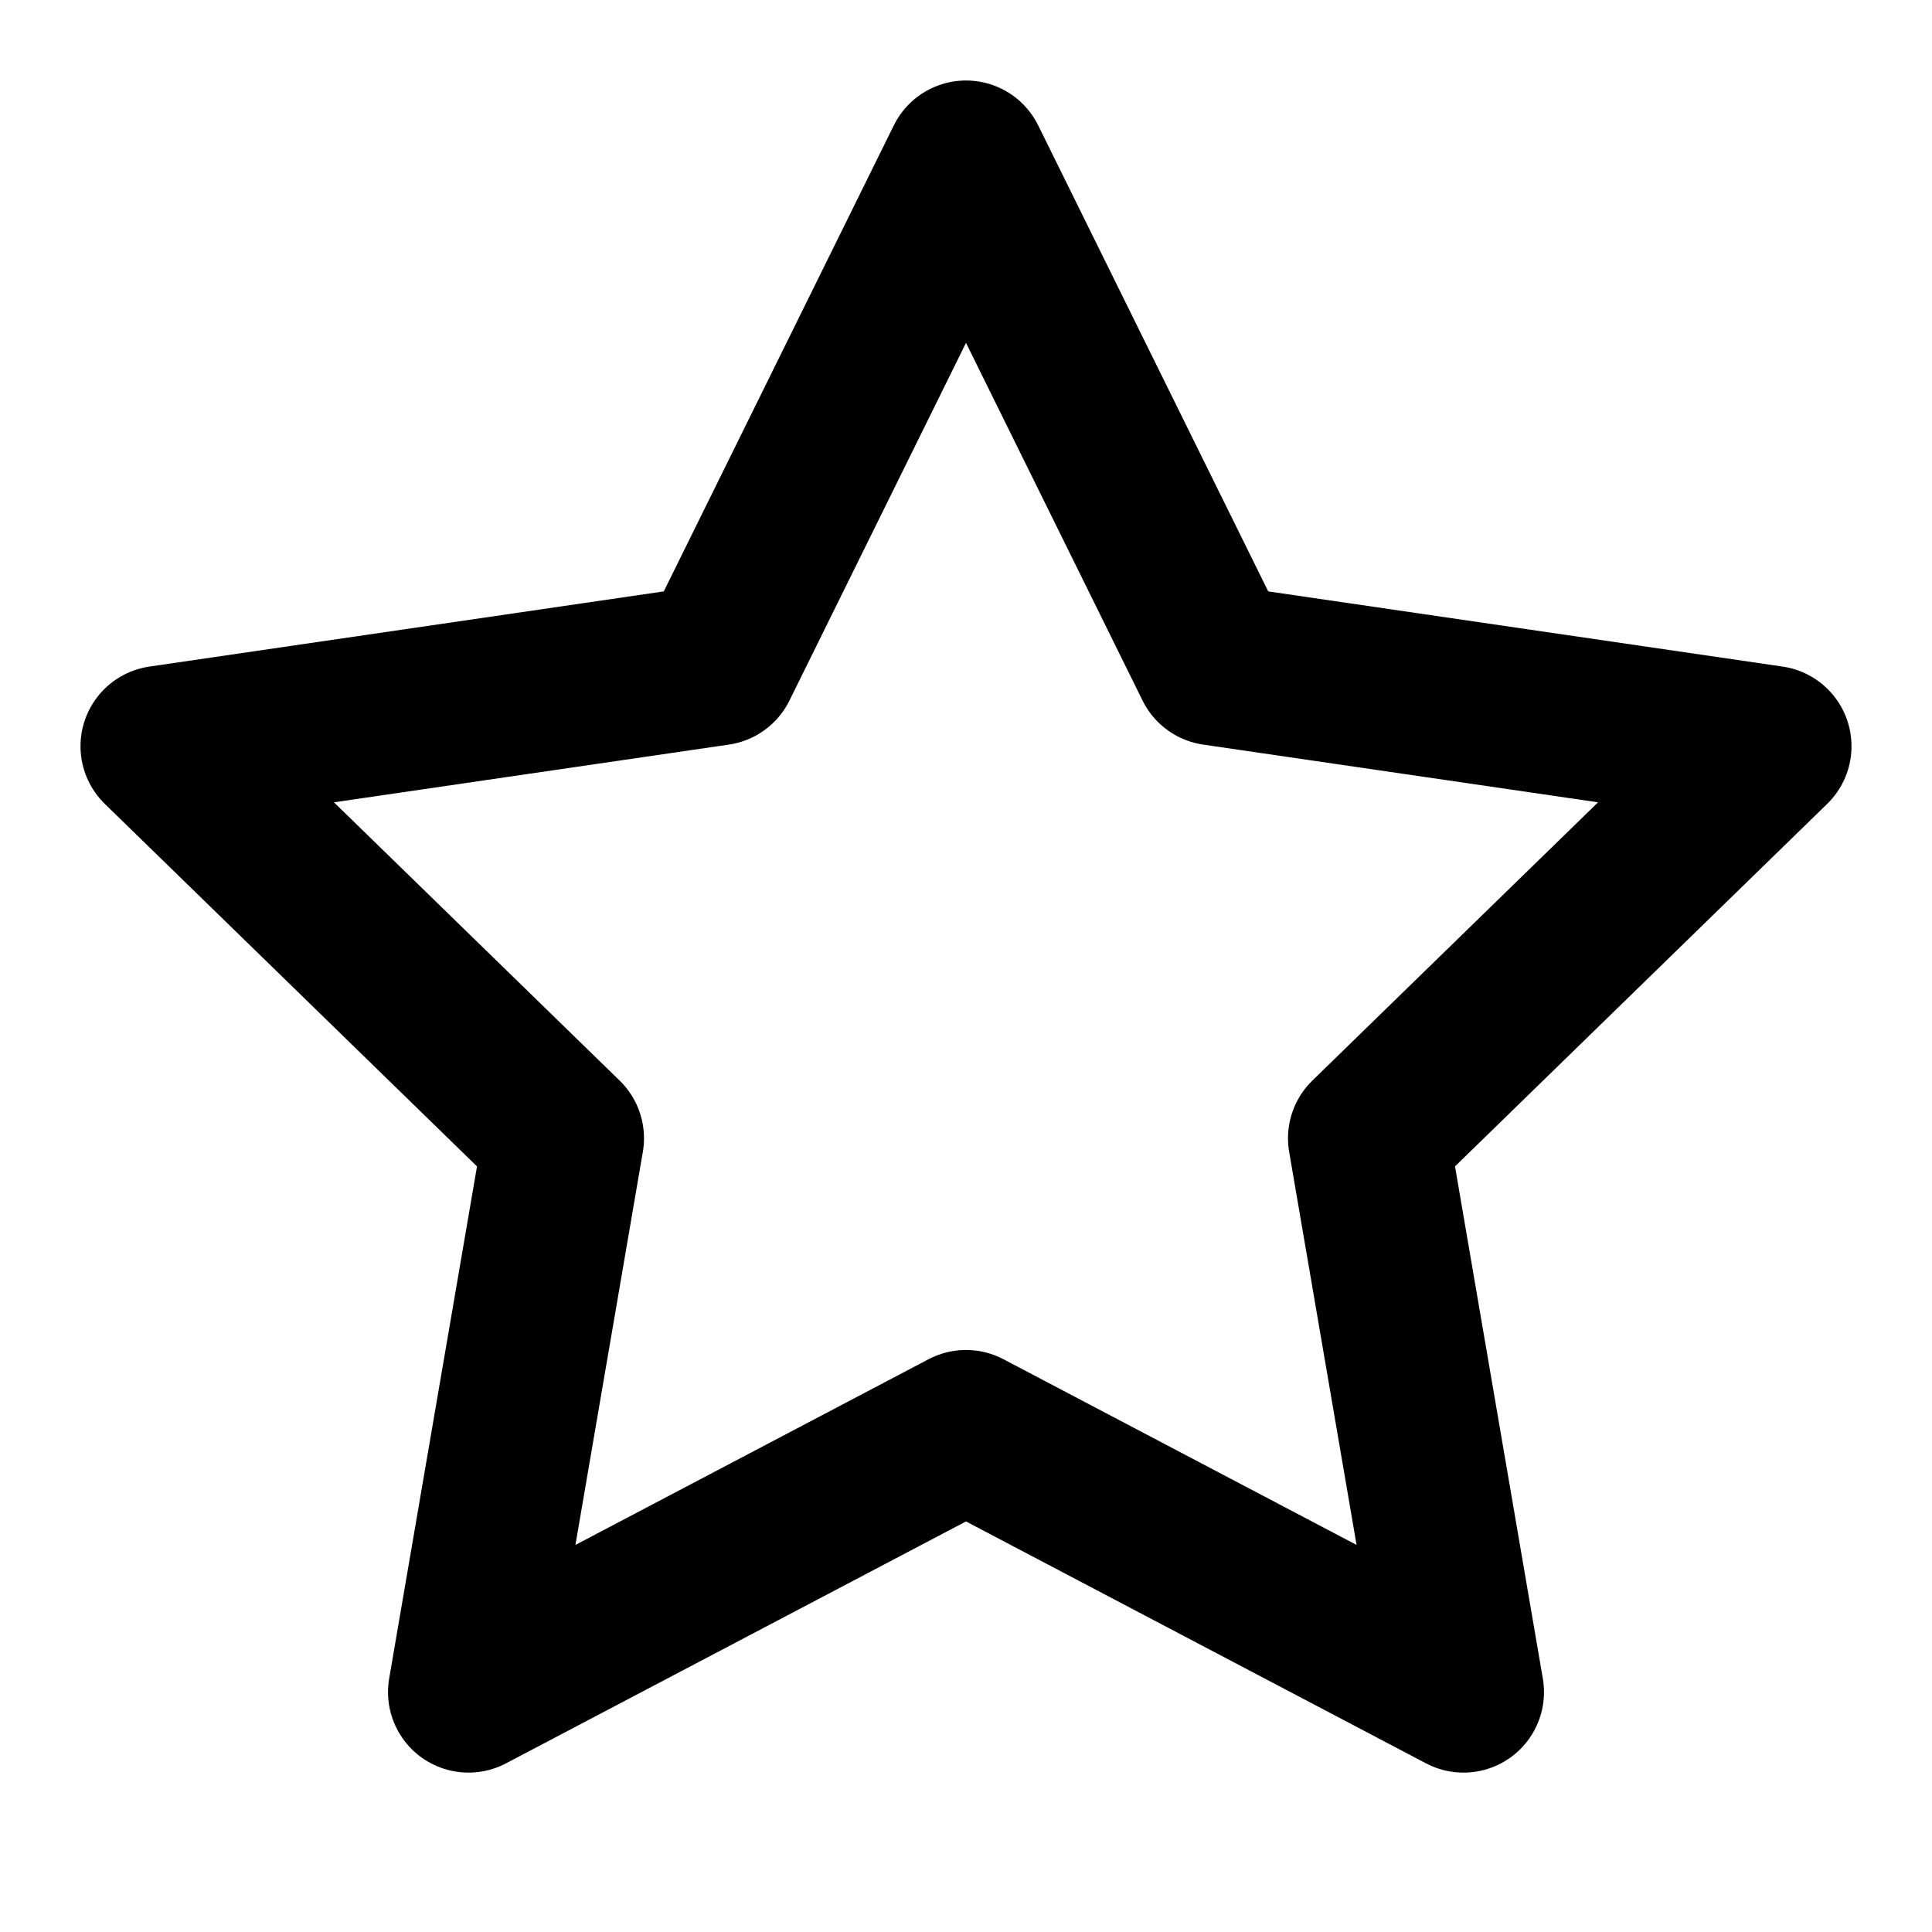
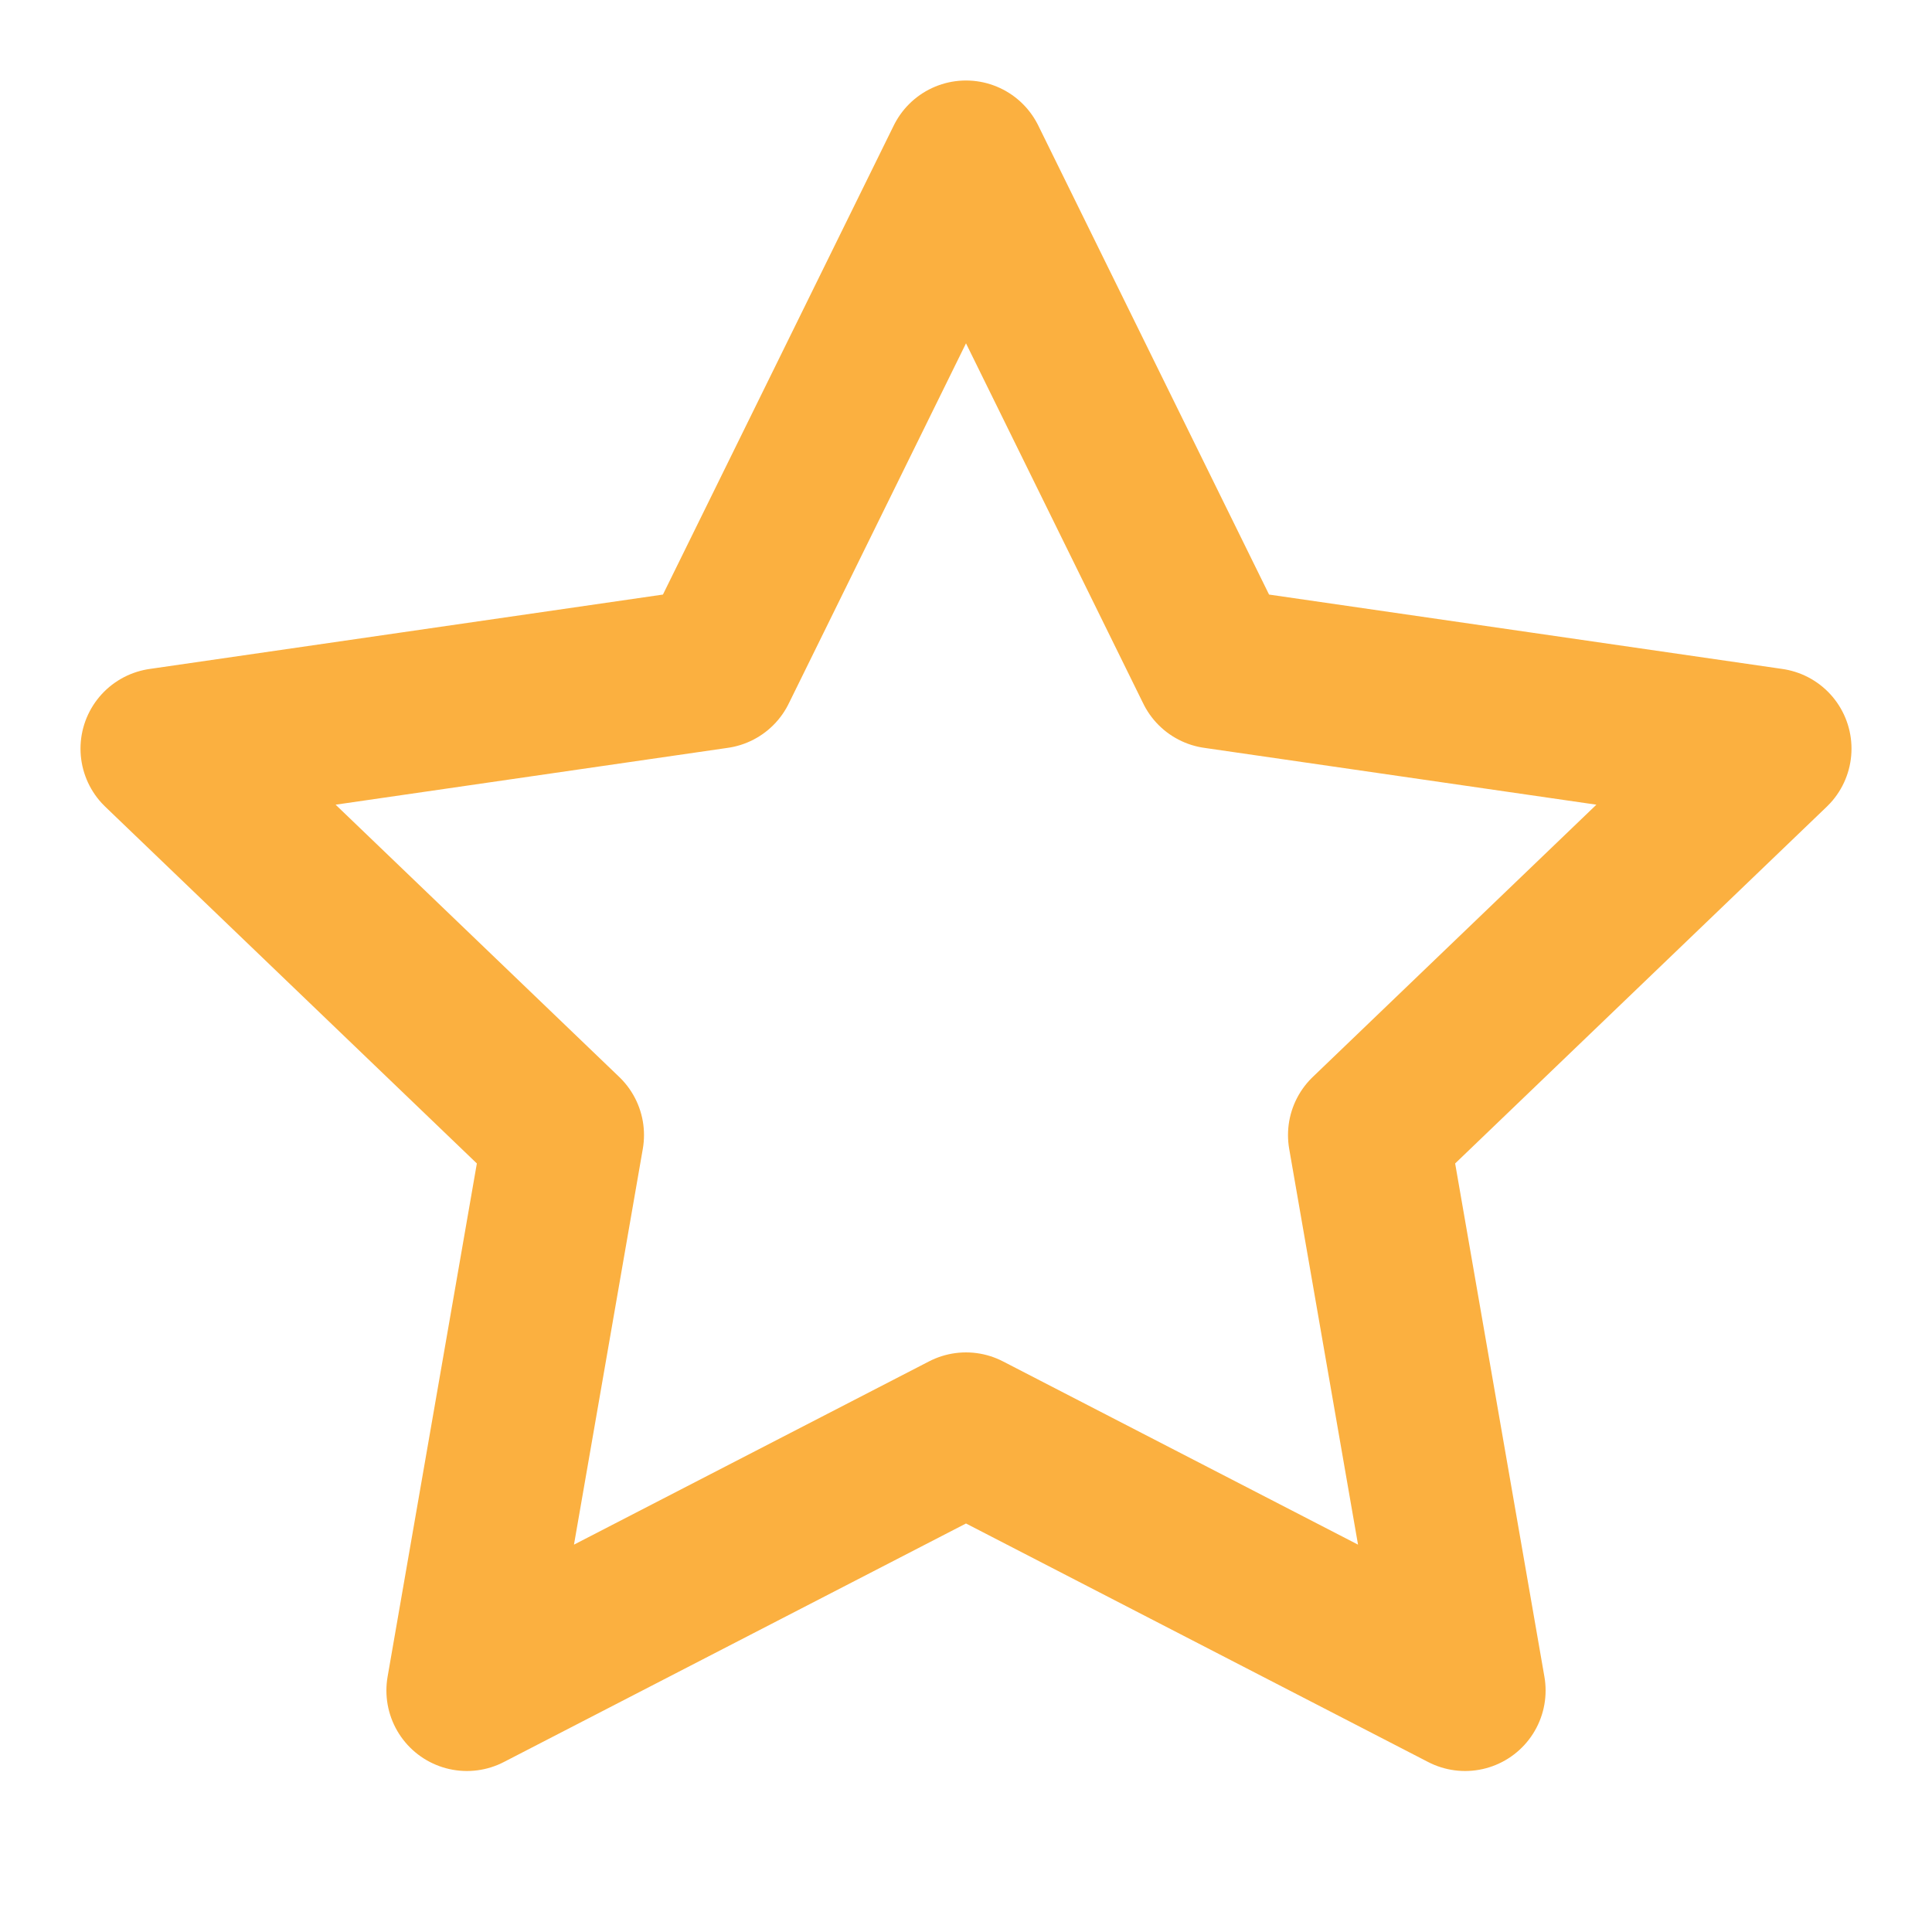
- <svg xmlns="http://www.w3.org/2000/svg" viewBox="0 0 24 24" fill="none" stroke="#000000" stroke-width="2" stroke-linecap="round" stroke-linejoin="round">
-   <polygon points="12 2 15.09 8.26 22 9.27 17 14.14 18.18 21.02 12 17.77 5.82 21.02 7 14.14 2 9.27 8.91 8.26 12 2" />
+ <svg xmlns="http://www.w3.org/2000/svg" id="Layer_1" version="1.1" viewBox="0 0 24 24">
+   <defs>
+     <style>
+       .st0 {
+         fill: none;
+         stroke: #fbb040;
+         stroke-linecap: round;
+         stroke-linejoin: round;
+         stroke-width: 2px;
+       }
+     </style>
+   </defs>
+   <polygon class="st0" points="12 2 15.1 8.3 22 9.3 17 14.1 18.2 21 12 17.8 5.8 21 7 14.1 2 9.3 8.9 8.3 12 2" />
</svg>
